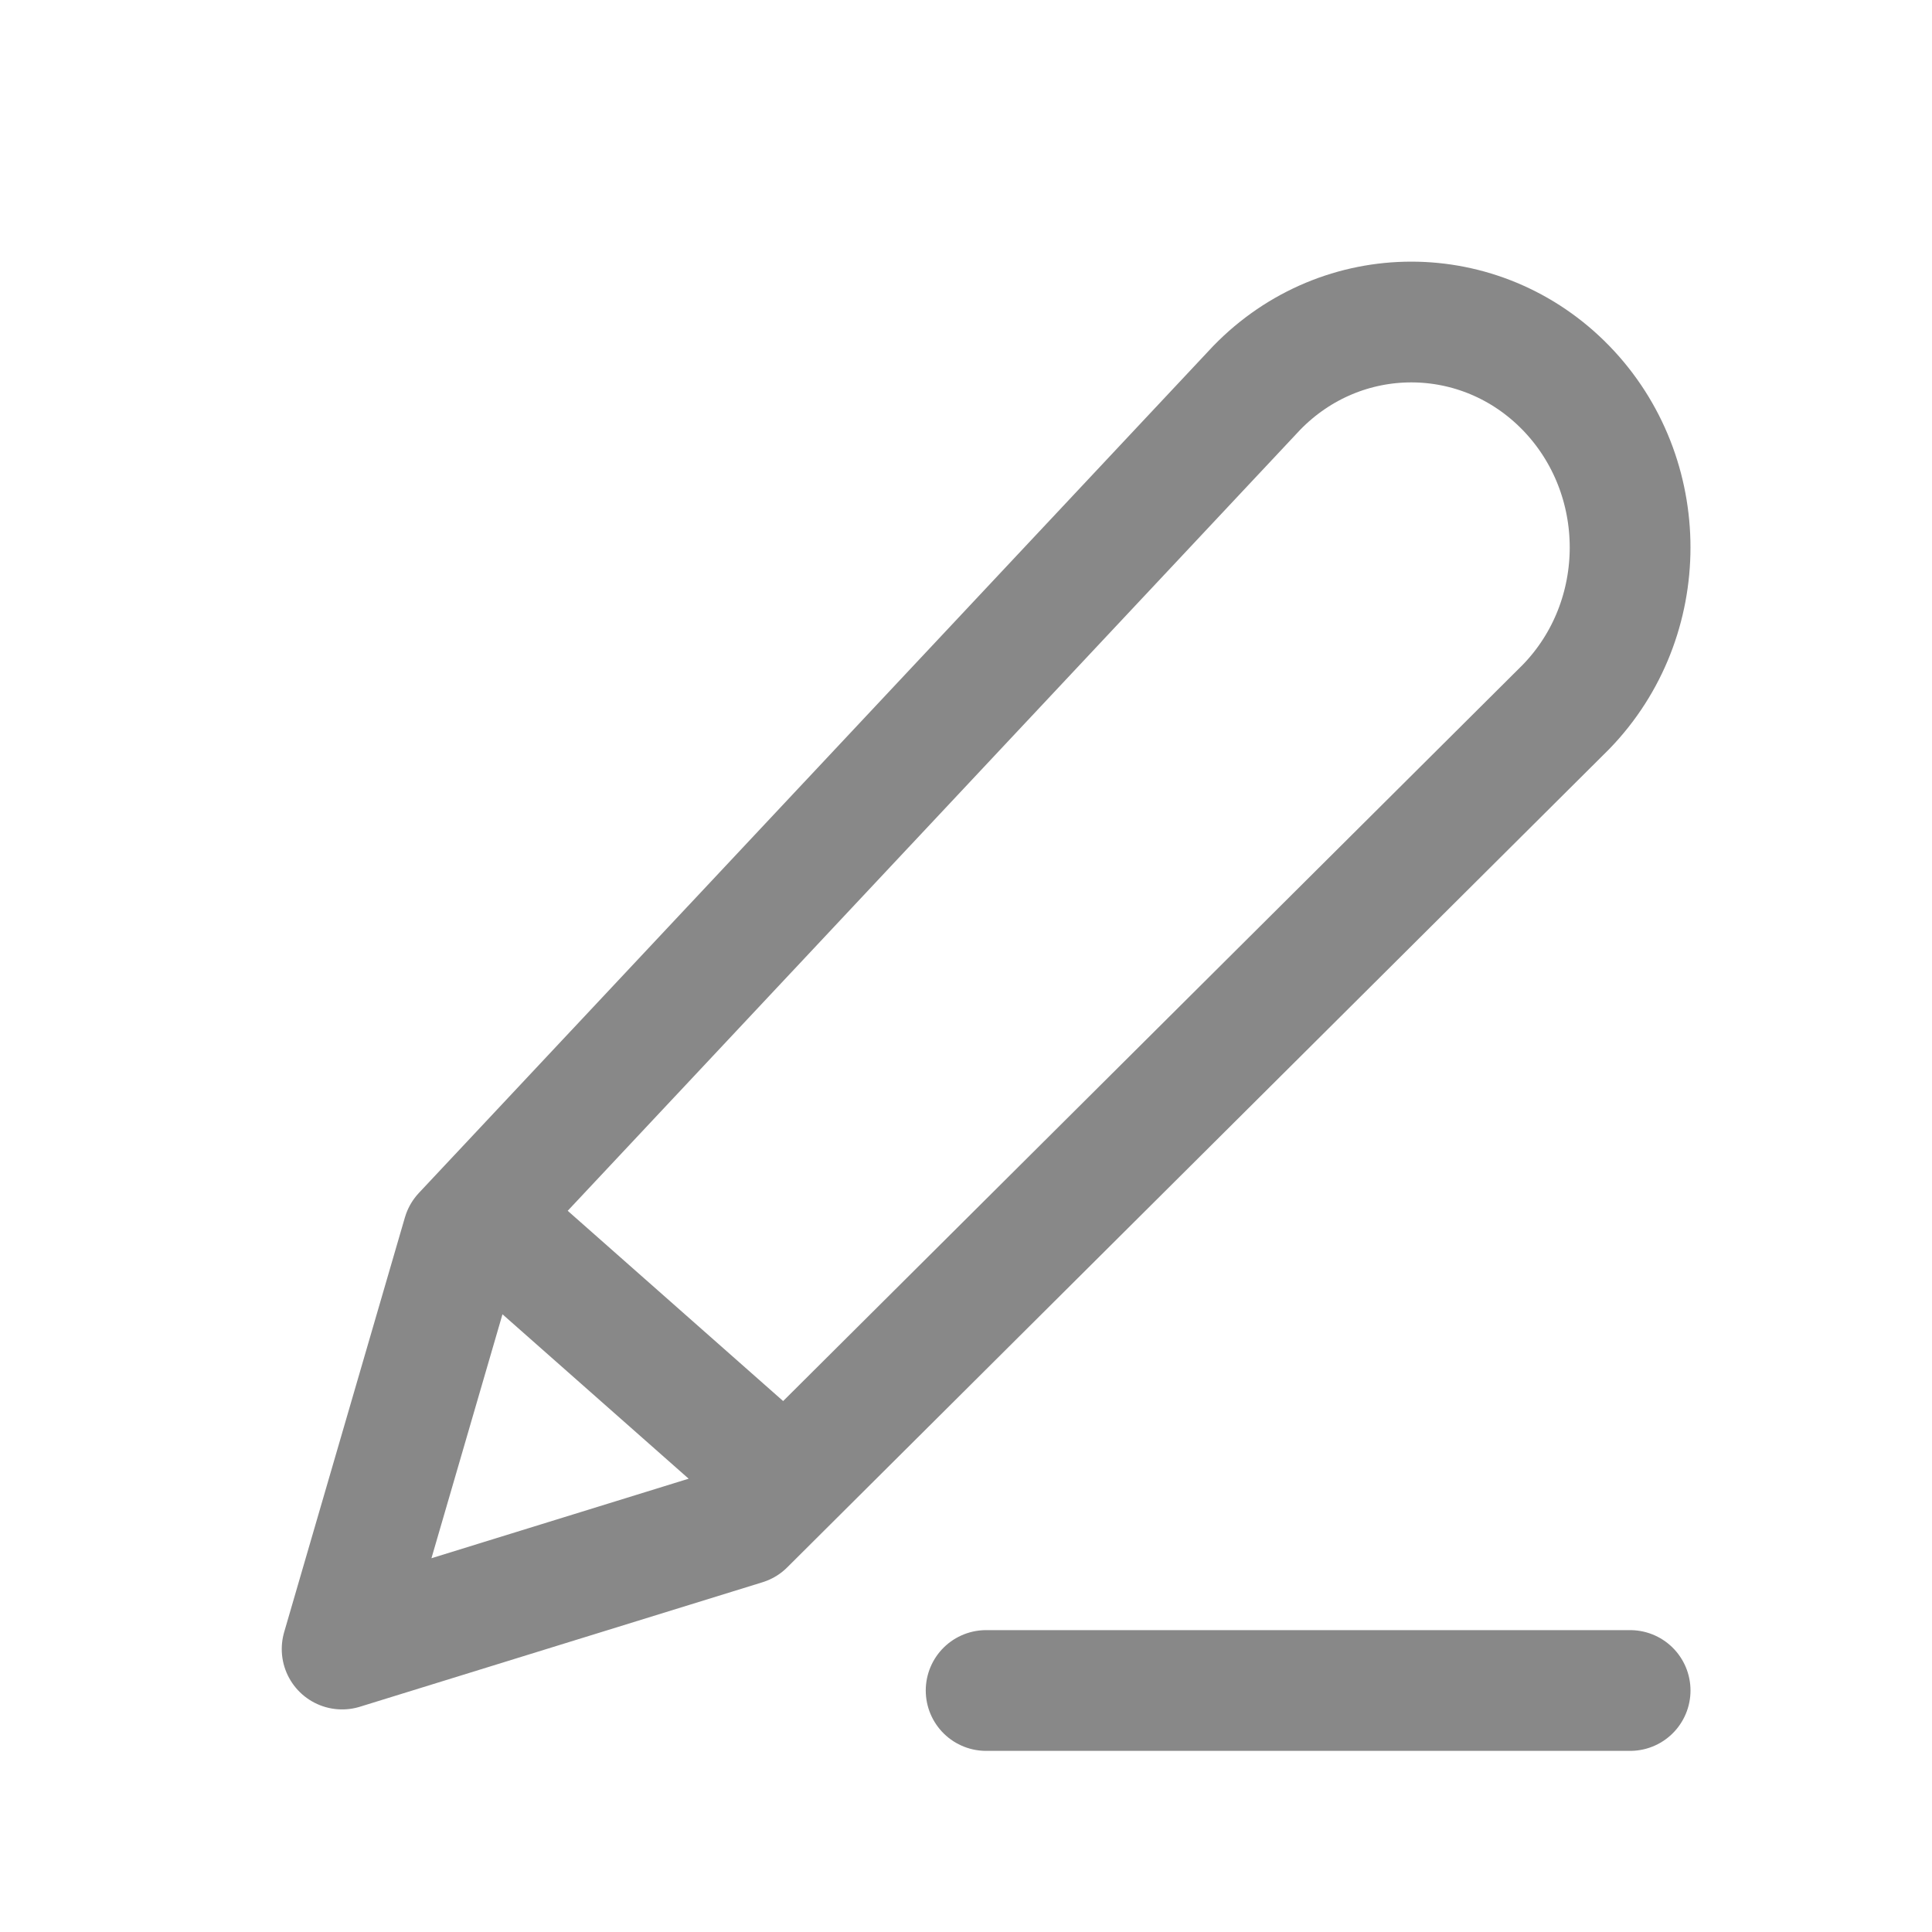
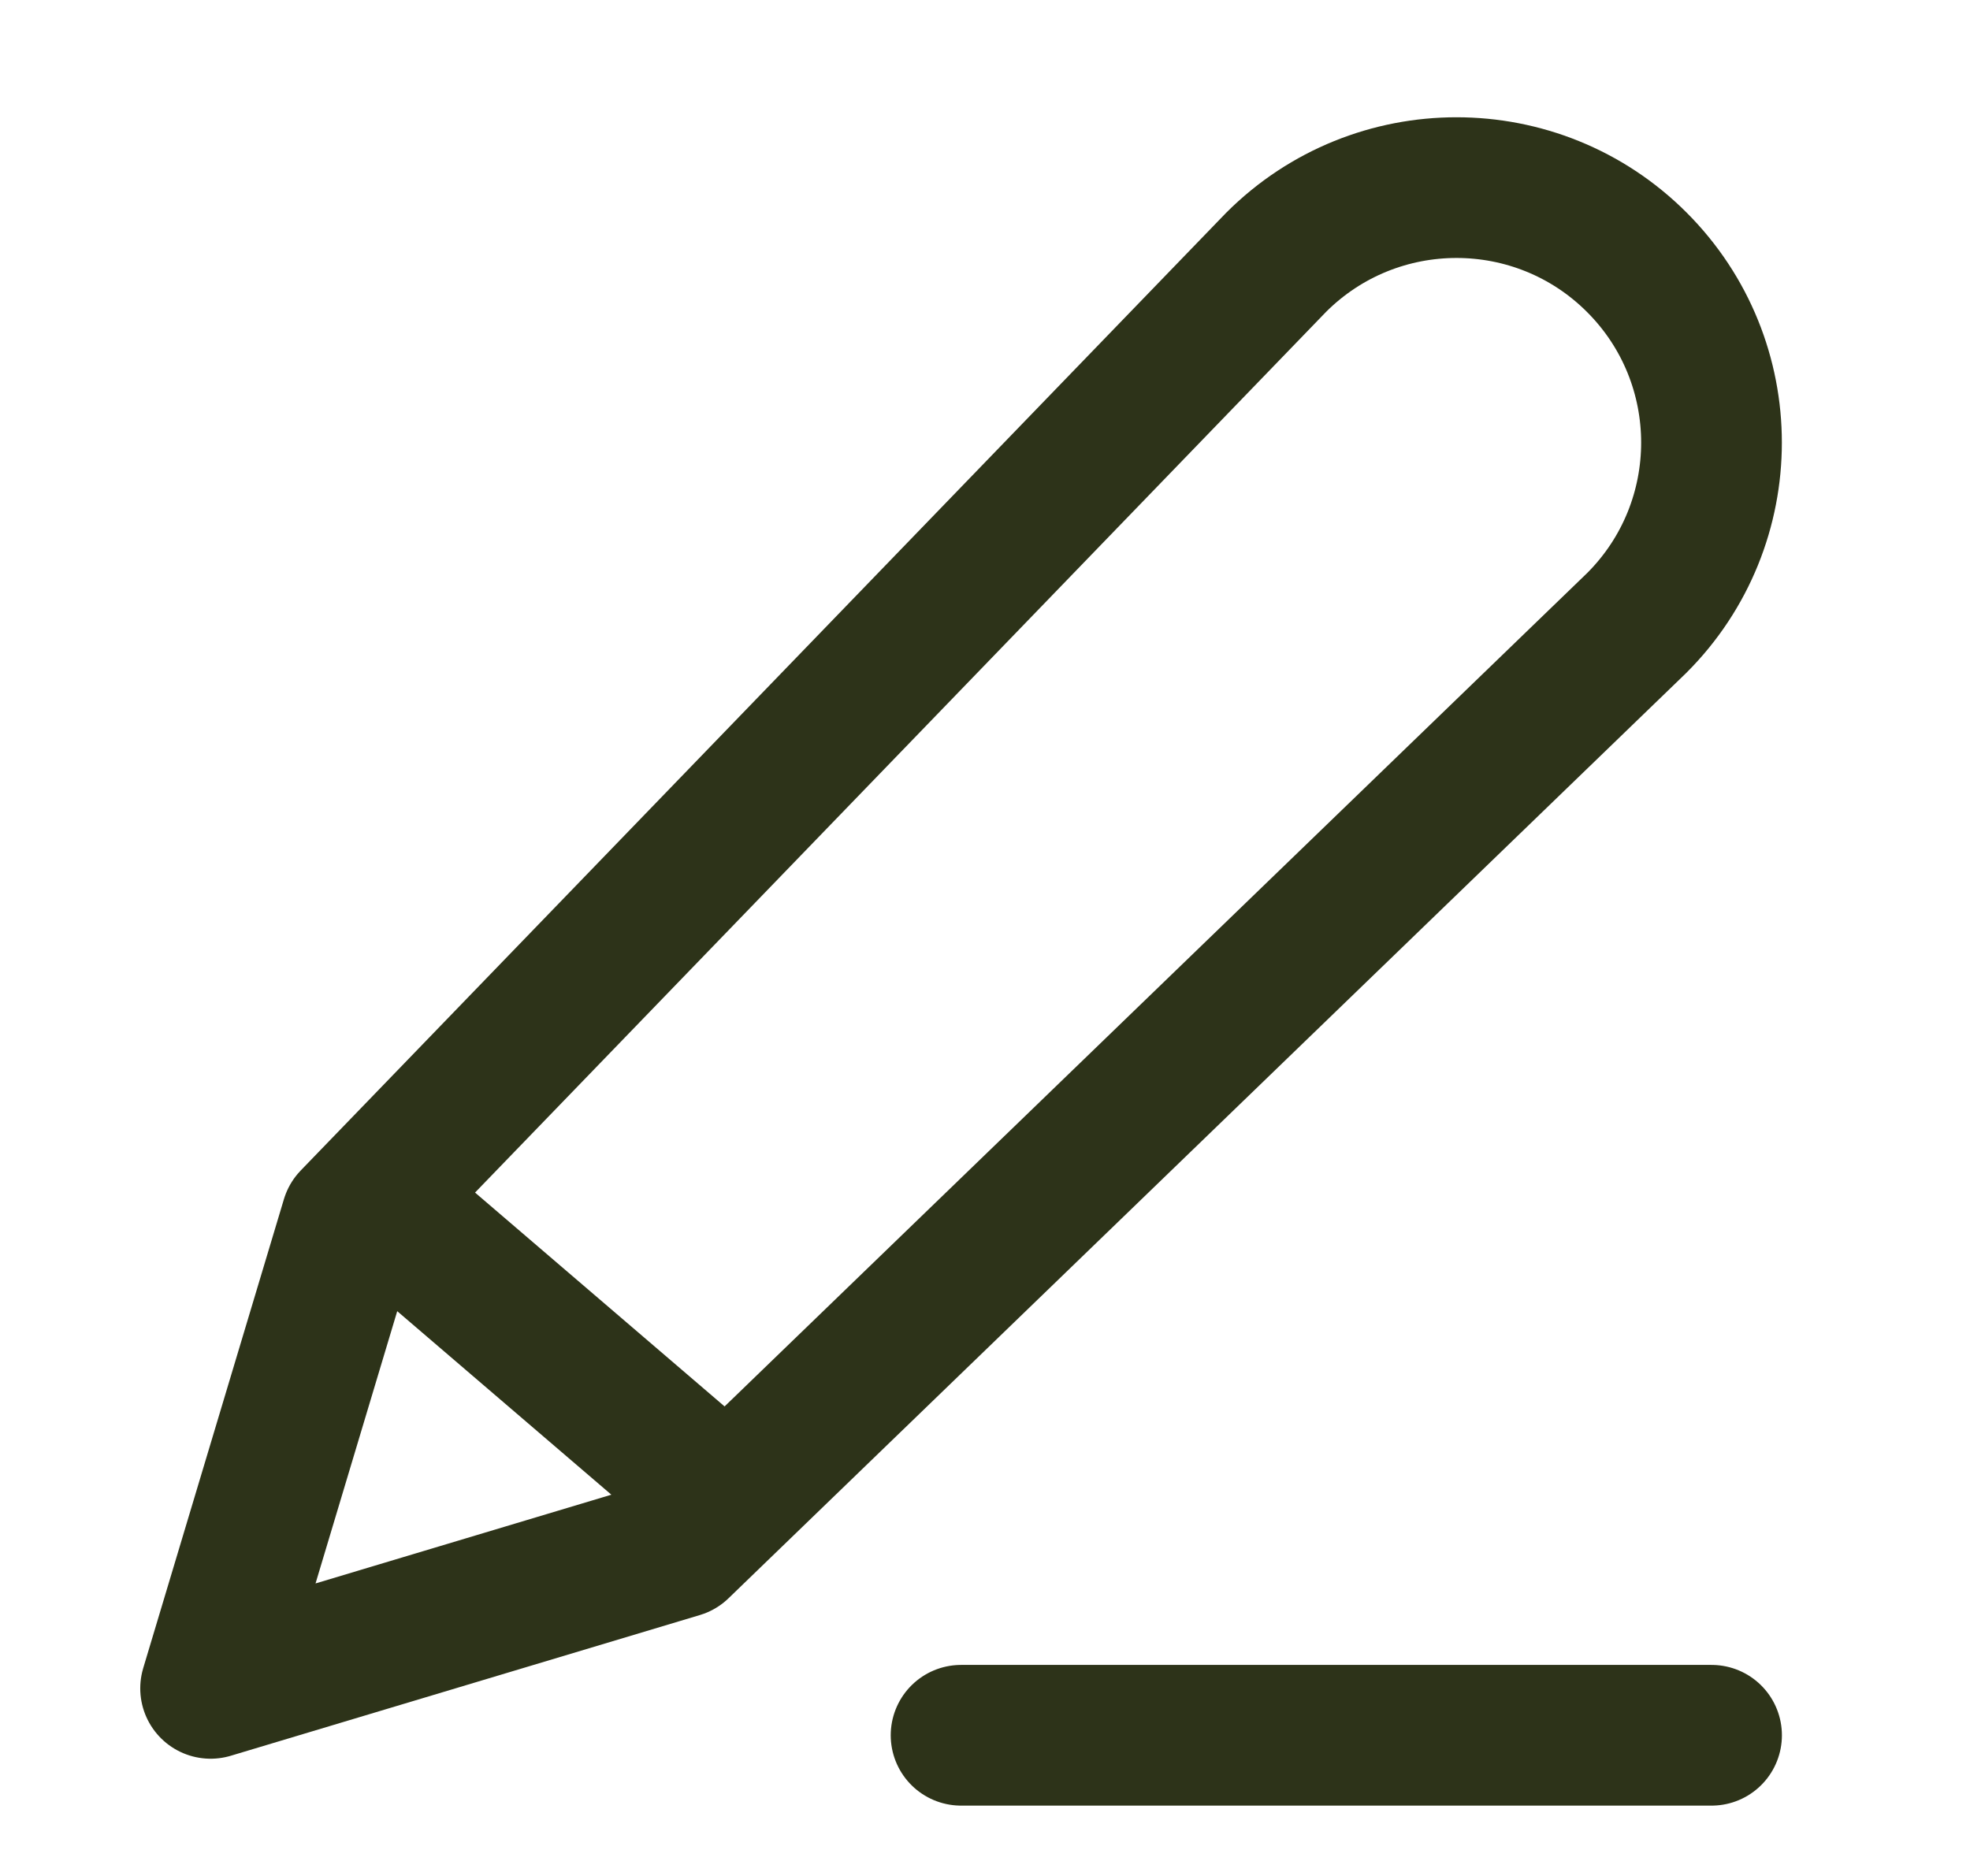
- <svg xmlns="http://www.w3.org/2000/svg" width="24" height="24" viewBox="0 0 24 24" fill="none">
-   <path d="M6.25 15.333L9.75 18.424M12.25 21H20.25M5.75 15.333L15.61 4.82C16.671 3.727 18.392 3.727 19.454 4.82C20.515 5.914 20.515 7.687 19.454 8.781L9.25 18.939L4.25 20.485L5.75 15.333Z" stroke="#888888" stroke-width="1.5" stroke-linecap="round" stroke-linejoin="round" />
+ <svg xmlns="http://www.w3.org/2000/svg" width="21" height="20" viewBox="0 0 21 20" fill="none">
+   <path d="M4.245 13L7.745 16M10.245 18.5H18.245M3.745 13L13.604 2.796C14.666 1.735 16.387 1.735 17.448 2.796C18.51 3.858 18.51 5.579 17.448 6.641L7.245 16.5L2.245 18L3.745 13Z" stroke="#2D3319" stroke-width="1.5" stroke-linecap="round" stroke-linejoin="round" />
</svg>
